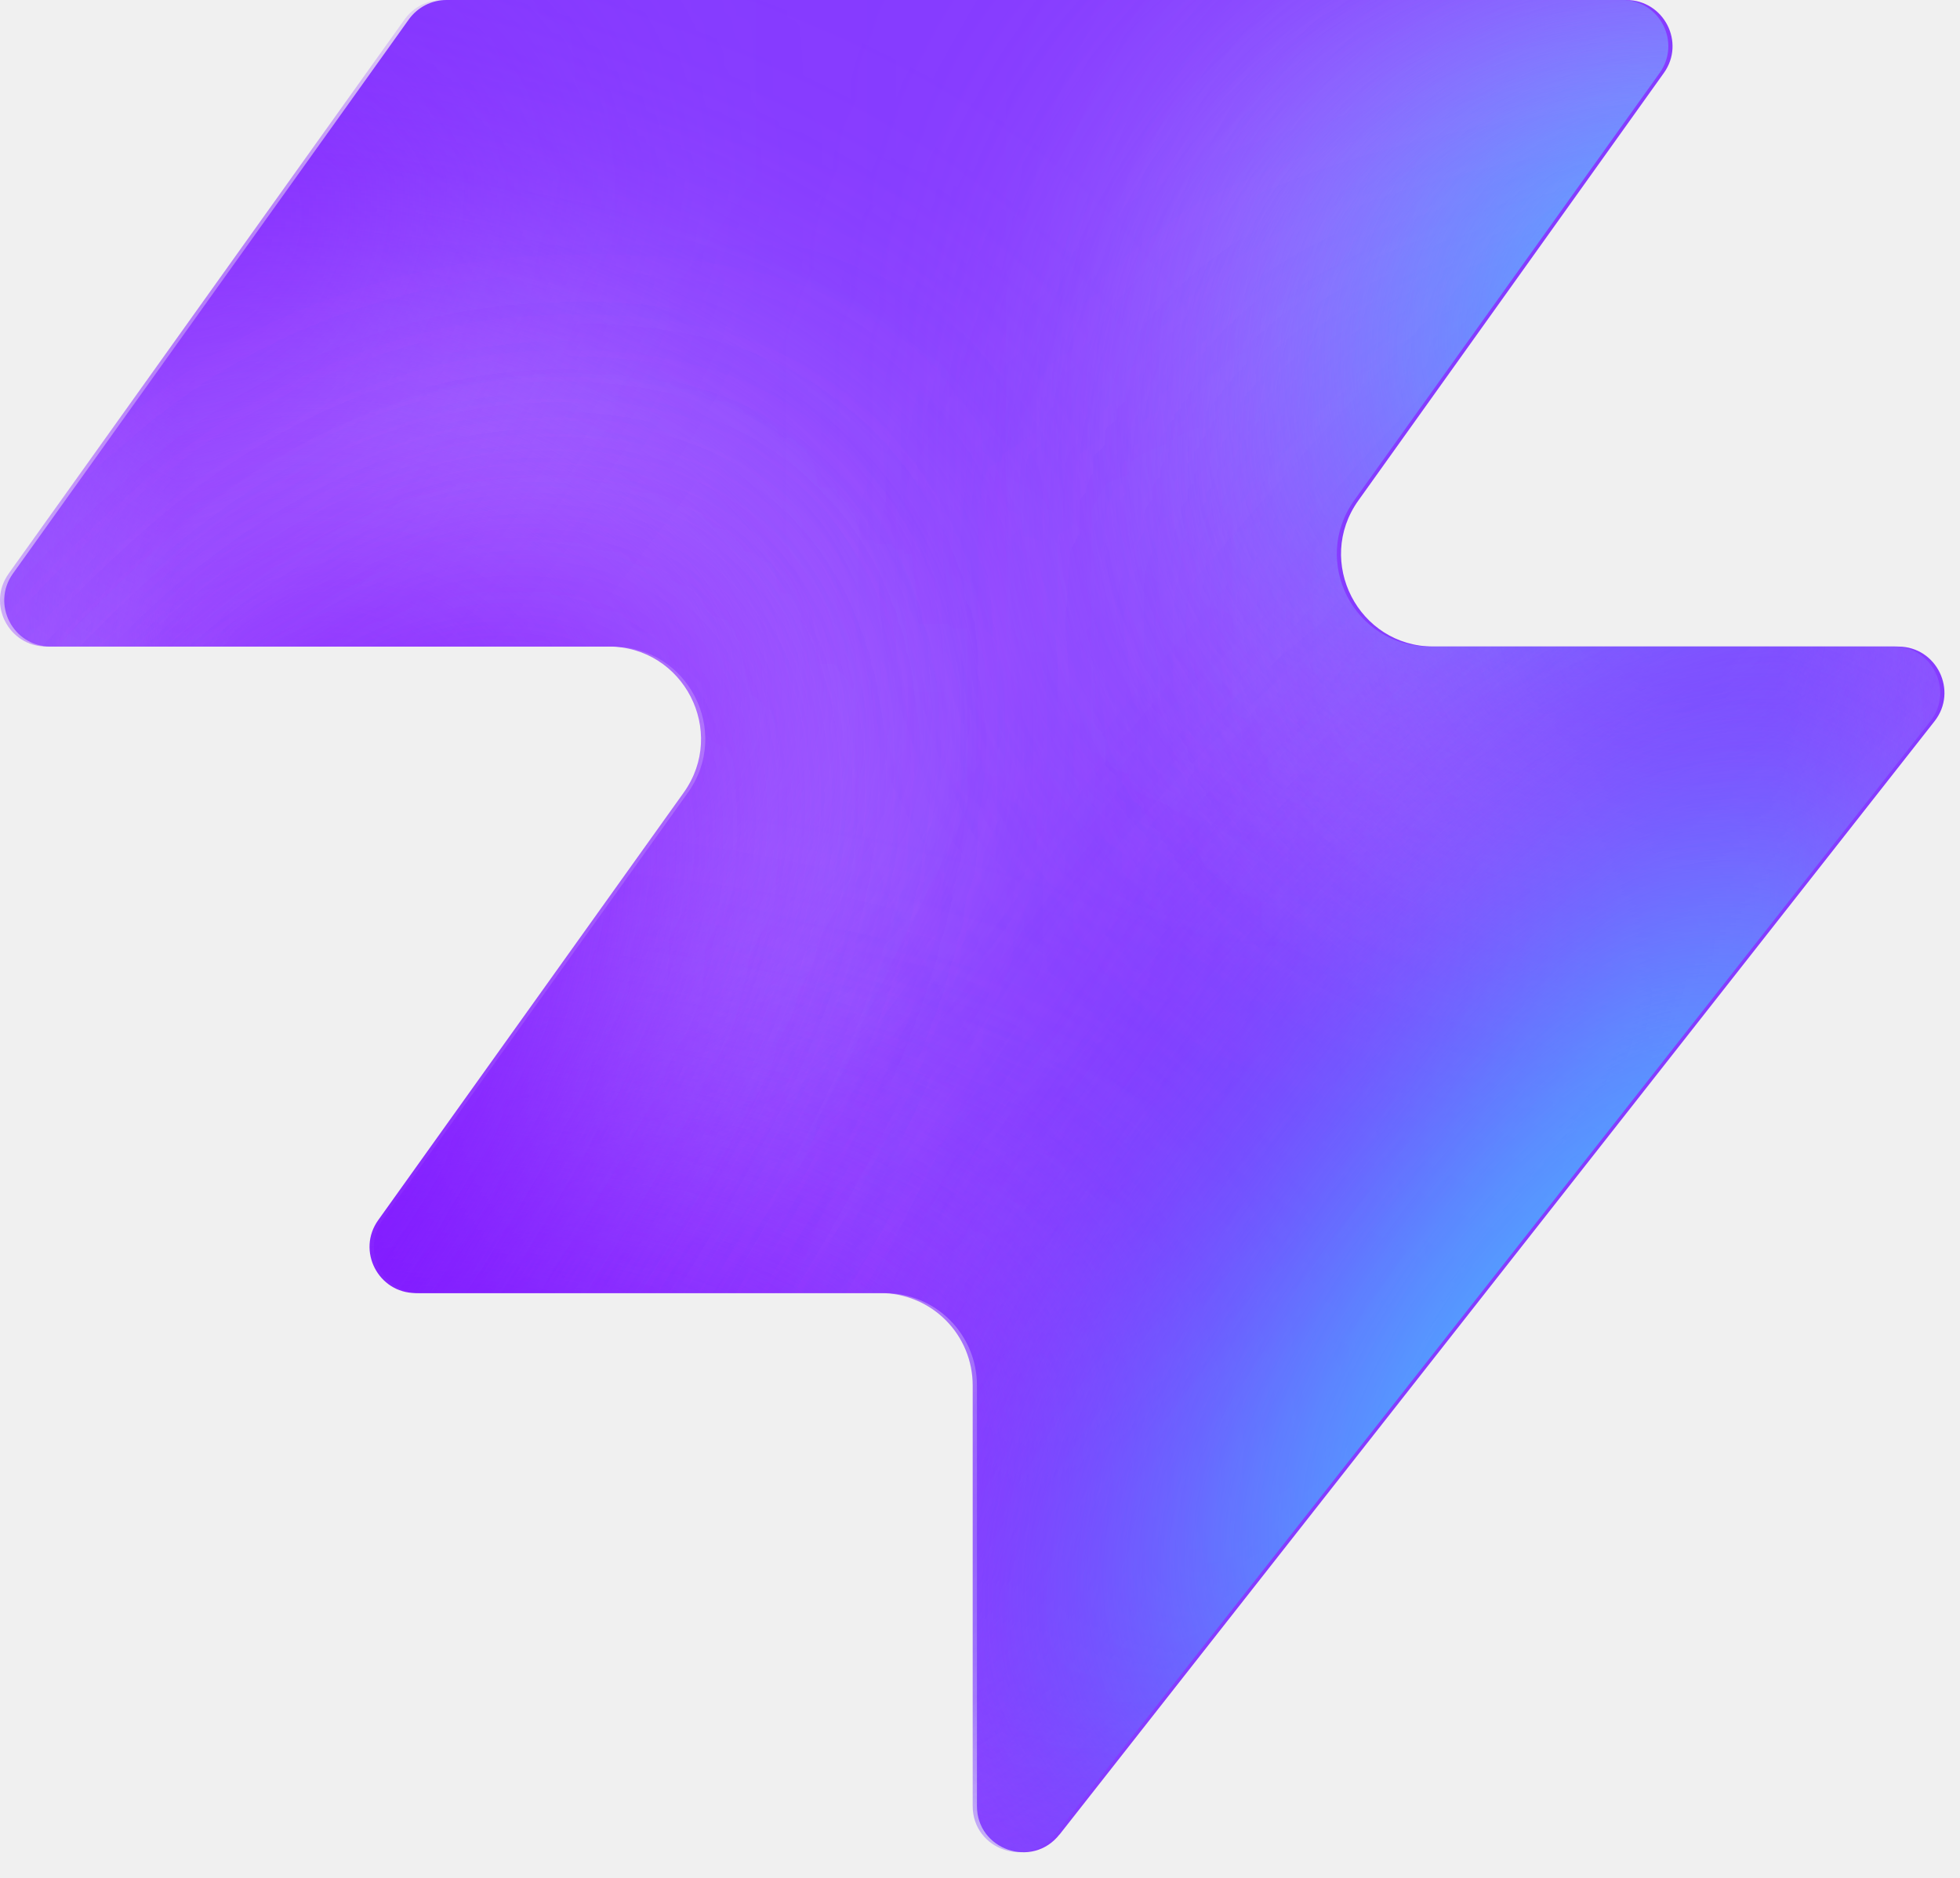
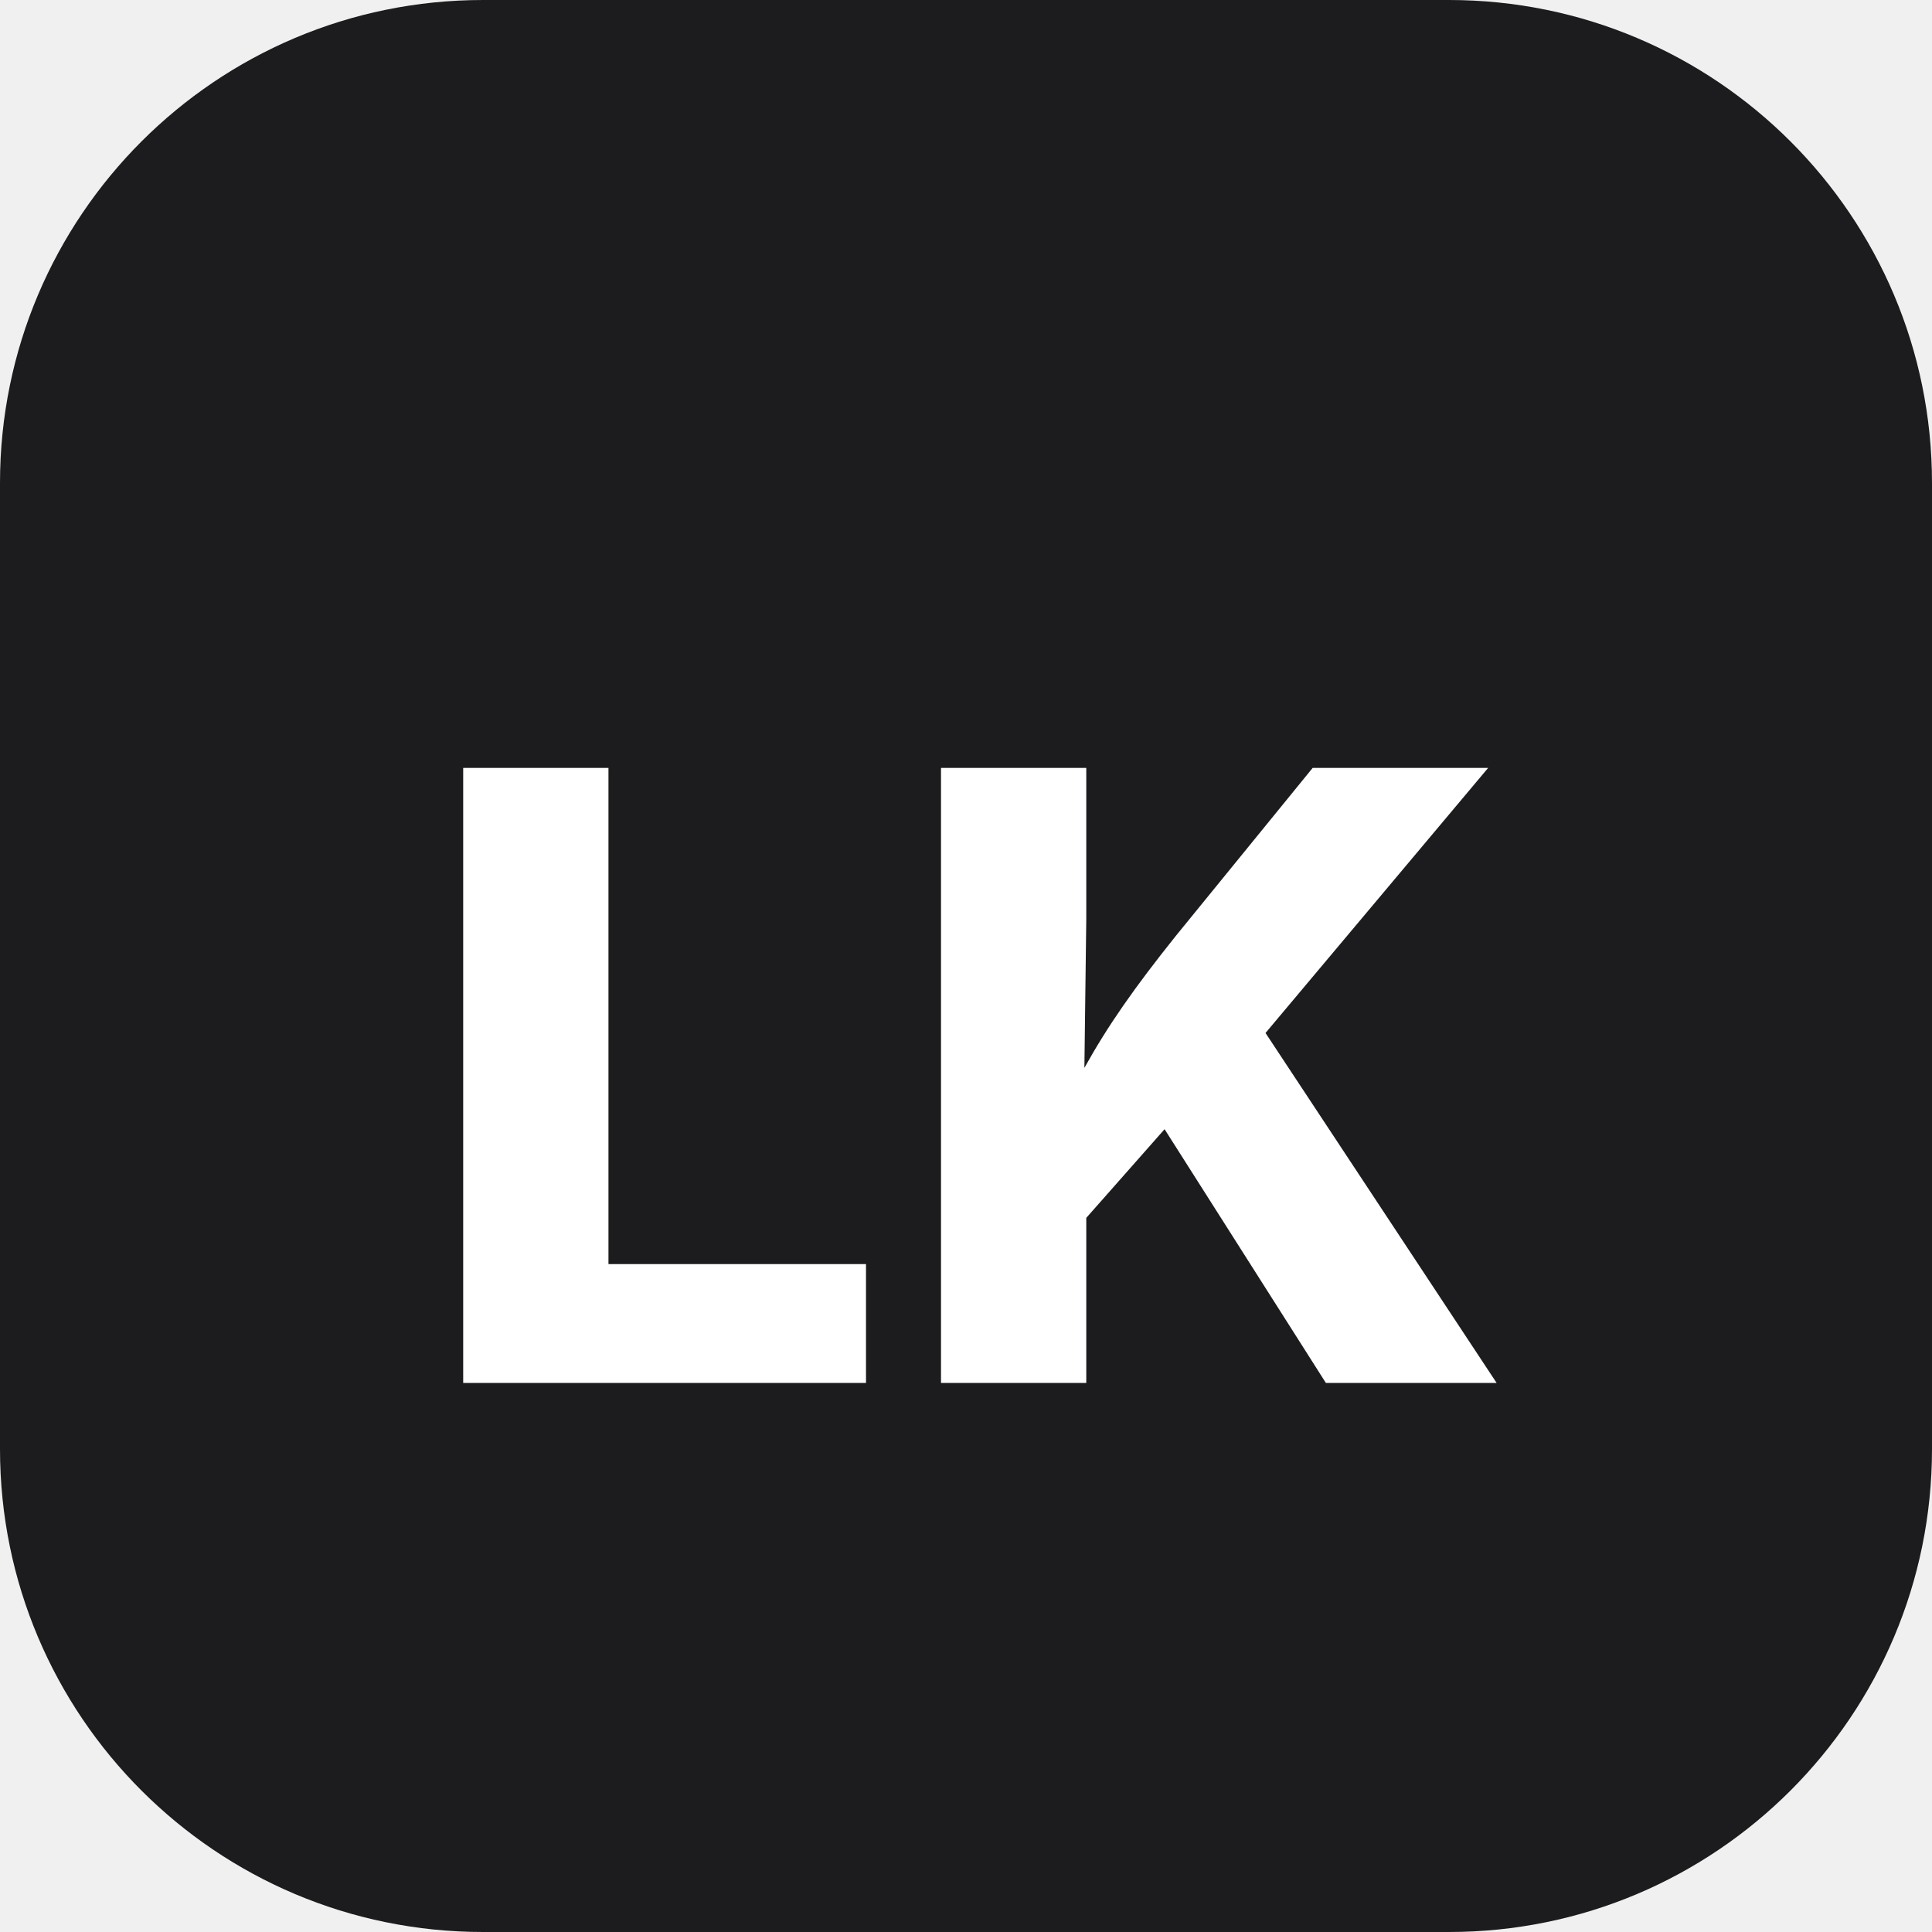
- <svg xmlns="http://www.w3.org/2000/svg" width="48" height="46" fill="none" viewBox="0 0 48 46">
-   <path fill="#863bff" d="M25.946 44.938c-.664.845-2.021.375-2.021-.698V33.937a2.26 2.26 0 0 0-2.262-2.262H10.287c-.92 0-1.456-1.04-.92-1.788l7.48-10.471c1.07-1.497 0-3.578-1.842-3.578H1.237c-.92 0-1.456-1.04-.92-1.788L10.013.474c.214-.297.556-.474.92-.474h28.894c.92 0 1.456 1.04.92 1.788l-7.48 10.471c-1.07 1.498 0 3.579 1.842 3.579h11.377c.943 0 1.473 1.088.89 1.83L25.947 44.94z" style="fill:#863bff;fill:color(display-p3 .525 .23 1);fill-opacity:1" />
-   <mask id="a" width="48" height="46" x="0" y="0" maskUnits="userSpaceOnUse" style="mask-type:alpha">
-     <path fill="#000" d="M25.842 44.938c-.664.844-2.021.375-2.021-.698V33.937a2.26 2.26 0 0 0-2.262-2.262H10.183c-.92 0-1.456-1.04-.92-1.788l7.48-10.471c1.07-1.498 0-3.579-1.842-3.579H1.133c-.92 0-1.456-1.04-.92-1.787L9.91.473c.214-.297.556-.474.92-.474h28.894c.92 0 1.456 1.04.92 1.788l-7.48 10.471c-1.07 1.498 0 3.578 1.842 3.578h11.377c.943 0 1.473 1.088.89 1.832L25.843 44.94z" style="fill:#000;fill-opacity:1" />
-   </mask>
-   <g mask="url(#a)">
-     <g filter="url(#b)">
-       <ellipse cx="5.508" cy="14.704" fill="#ede6ff" rx="5.508" ry="14.704" style="fill:#ede6ff;fill:color(display-p3 .927 .903 1);fill-opacity:1" transform="matrix(.00324 1 1 -.00324 -4.47 31.516)" />
-     </g>
-     <g filter="url(#c)">
-       <ellipse cx="10.399" cy="29.851" fill="#ede6ff" rx="10.399" ry="29.851" style="fill:#ede6ff;fill:color(display-p3 .927 .903 1);fill-opacity:1" transform="matrix(.00324 1 1 -.00324 -39.328 7.883)" />
-     </g>
-     <g filter="url(#d)">
-       <ellipse cx="5.508" cy="30.487" fill="#7e14ff" rx="5.508" ry="30.487" style="fill:#7e14ff;fill:color(display-p3 .492 .077 1);fill-opacity:1" transform="rotate(89.814 -25.913 -14.639)scale(1 -1)" />
-     </g>
-     <g filter="url(#e)">
-       <ellipse cx="5.508" cy="30.599" fill="#7e14ff" rx="5.508" ry="30.599" style="fill:#7e14ff;fill:color(display-p3 .492 .077 1);fill-opacity:1" transform="rotate(89.814 -32.644 -3.334)scale(1 -1)" />
-     </g>
-     <g filter="url(#f)">
-       <ellipse cx="5.508" cy="30.599" fill="#7e14ff" rx="5.508" ry="30.599" style="fill:#7e14ff;fill:color(display-p3 .492 .077 1);fill-opacity:1" transform="matrix(.00324 1 1 -.00324 -34.34 30.47)" />
-     </g>
-     <g filter="url(#g)">
-       <ellipse cx="14.072" cy="22.078" fill="#ede6ff" rx="14.072" ry="22.078" style="fill:#ede6ff;fill:color(display-p3 .927 .903 1);fill-opacity:1" transform="rotate(93.35 24.506 48.493)scale(-1 1)" />
-     </g>
-     <g filter="url(#h)">
-       <ellipse cx="3.47" cy="21.501" fill="#7e14ff" rx="3.47" ry="21.501" style="fill:#7e14ff;fill:color(display-p3 .492 .077 1);fill-opacity:1" transform="rotate(89.009 28.708 47.59)scale(-1 1)" />
-     </g>
-     <g filter="url(#i)">
-       <ellipse cx="3.47" cy="21.501" fill="#7e14ff" rx="3.47" ry="21.501" style="fill:#7e14ff;fill:color(display-p3 .492 .077 1);fill-opacity:1" transform="rotate(89.009 28.708 47.59)scale(-1 1)" />
-     </g>
-     <g filter="url(#j)">
-       <ellipse cx=".387" cy="8.972" fill="#7e14ff" rx="4.407" ry="29.108" style="fill:#7e14ff;fill:color(display-p3 .492 .077 1);fill-opacity:1" transform="rotate(39.51 .387 8.972)" />
-     </g>
-     <g filter="url(#k)">
-       <ellipse cx="47.523" cy="-6.092" fill="#7e14ff" rx="4.407" ry="29.108" style="fill:#7e14ff;fill:color(display-p3 .492 .077 1);fill-opacity:1" transform="rotate(37.892 47.523 -6.092)" />
-     </g>
-     <g filter="url(#l)">
-       <ellipse cx="41.412" cy="6.333" fill="#47bfff" rx="5.971" ry="9.665" style="fill:#47bfff;fill:color(display-p3 .28 .748 1);fill-opacity:1" transform="rotate(37.892 41.412 6.333)" />
-     </g>
-     <g filter="url(#m)">
-       <ellipse cx="-1.879" cy="38.332" fill="#7e14ff" rx="4.407" ry="29.108" style="fill:#7e14ff;fill:color(display-p3 .492 .077 1);fill-opacity:1" transform="rotate(37.892 -1.88 38.332)" />
-     </g>
-     <g filter="url(#n)">
-       <ellipse cx="-1.879" cy="38.332" fill="#7e14ff" rx="4.407" ry="29.108" style="fill:#7e14ff;fill:color(display-p3 .492 .077 1);fill-opacity:1" transform="rotate(37.892 -1.88 38.332)" />
-     </g>
-     <g filter="url(#o)">
-       <ellipse cx="35.651" cy="29.907" fill="#7e14ff" rx="4.407" ry="29.108" style="fill:#7e14ff;fill:color(display-p3 .492 .077 1);fill-opacity:1" transform="rotate(37.892 35.651 29.907)" />
-     </g>
-     <g filter="url(#p)">
-       <ellipse cx="38.418" cy="32.4" fill="#47bfff" rx="5.971" ry="15.297" style="fill:#47bfff;fill:color(display-p3 .28 .748 1);fill-opacity:1" transform="rotate(37.892 38.418 32.4)" />
-     </g>
-   </g>
-   <defs>
-     <filter id="b" width="60.045" height="41.654" x="-19.77" y="16.149" color-interpolation-filters="sRGB" filterUnits="userSpaceOnUse">
-       <feFlood flood-opacity="0" result="BackgroundImageFix" />
-       <feBlend in="SourceGraphic" in2="BackgroundImageFix" result="shape" />
-       <feGaussianBlur result="effect1_foregroundBlur_2002_17158" stdDeviation="7.659" />
-     </filter>
-     <filter id="c" width="90.34" height="51.437" x="-54.613" y="-7.533" color-interpolation-filters="sRGB" filterUnits="userSpaceOnUse">
-       <feFlood flood-opacity="0" result="BackgroundImageFix" />
-       <feBlend in="SourceGraphic" in2="BackgroundImageFix" result="shape" />
-       <feGaussianBlur result="effect1_foregroundBlur_2002_17158" stdDeviation="7.659" />
-     </filter>
-     <filter id="d" width="79.355" height="29.4" x="-49.64" y="2.03" color-interpolation-filters="sRGB" filterUnits="userSpaceOnUse">
-       <feFlood flood-opacity="0" result="BackgroundImageFix" />
-       <feBlend in="SourceGraphic" in2="BackgroundImageFix" result="shape" />
-       <feGaussianBlur result="effect1_foregroundBlur_2002_17158" stdDeviation="4.596" />
-     </filter>
-     <filter id="e" width="79.579" height="29.4" x="-45.045" y="20.029" color-interpolation-filters="sRGB" filterUnits="userSpaceOnUse">
-       <feFlood flood-opacity="0" result="BackgroundImageFix" />
-       <feBlend in="SourceGraphic" in2="BackgroundImageFix" result="shape" />
-       <feGaussianBlur result="effect1_foregroundBlur_2002_17158" stdDeviation="4.596" />
-     </filter>
-     <filter id="f" width="79.579" height="29.4" x="-43.513" y="21.178" color-interpolation-filters="sRGB" filterUnits="userSpaceOnUse">
-       <feFlood flood-opacity="0" result="BackgroundImageFix" />
-       <feBlend in="SourceGraphic" in2="BackgroundImageFix" result="shape" />
-       <feGaussianBlur result="effect1_foregroundBlur_2002_17158" stdDeviation="4.596" />
-     </filter>
-     <filter id="g" width="74.749" height="58.852" x="15.756" y="-17.901" color-interpolation-filters="sRGB" filterUnits="userSpaceOnUse">
-       <feFlood flood-opacity="0" result="BackgroundImageFix" />
-       <feBlend in="SourceGraphic" in2="BackgroundImageFix" result="shape" />
-       <feGaussianBlur result="effect1_foregroundBlur_2002_17158" stdDeviation="7.659" />
-     </filter>
-     <filter id="h" width="61.377" height="25.362" x="23.548" y="2.284" color-interpolation-filters="sRGB" filterUnits="userSpaceOnUse">
-       <feFlood flood-opacity="0" result="BackgroundImageFix" />
-       <feBlend in="SourceGraphic" in2="BackgroundImageFix" result="shape" />
-       <feGaussianBlur result="effect1_foregroundBlur_2002_17158" stdDeviation="4.596" />
-     </filter>
-     <filter id="i" width="61.377" height="25.362" x="23.548" y="2.284" color-interpolation-filters="sRGB" filterUnits="userSpaceOnUse">
-       <feFlood flood-opacity="0" result="BackgroundImageFix" />
-       <feBlend in="SourceGraphic" in2="BackgroundImageFix" result="shape" />
-       <feGaussianBlur result="effect1_foregroundBlur_2002_17158" stdDeviation="4.596" />
-     </filter>
-     <filter id="j" width="56.045" height="63.649" x="-27.636" y="-22.853" color-interpolation-filters="sRGB" filterUnits="userSpaceOnUse">
-       <feFlood flood-opacity="0" result="BackgroundImageFix" />
-       <feBlend in="SourceGraphic" in2="BackgroundImageFix" result="shape" />
-       <feGaussianBlur result="effect1_foregroundBlur_2002_17158" stdDeviation="4.596" />
-     </filter>
-     <filter id="k" width="54.814" height="64.646" x="20.116" y="-38.415" color-interpolation-filters="sRGB" filterUnits="userSpaceOnUse">
-       <feFlood flood-opacity="0" result="BackgroundImageFix" />
-       <feBlend in="SourceGraphic" in2="BackgroundImageFix" result="shape" />
-       <feGaussianBlur result="effect1_foregroundBlur_2002_17158" stdDeviation="4.596" />
-     </filter>
-     <filter id="l" width="33.541" height="35.313" x="24.641" y="-11.323" color-interpolation-filters="sRGB" filterUnits="userSpaceOnUse">
-       <feFlood flood-opacity="0" result="BackgroundImageFix" />
-       <feBlend in="SourceGraphic" in2="BackgroundImageFix" result="shape" />
-       <feGaussianBlur result="effect1_foregroundBlur_2002_17158" stdDeviation="4.596" />
-     </filter>
-     <filter id="m" width="54.814" height="64.646" x="-29.286" y="6.009" color-interpolation-filters="sRGB" filterUnits="userSpaceOnUse">
-       <feFlood flood-opacity="0" result="BackgroundImageFix" />
-       <feBlend in="SourceGraphic" in2="BackgroundImageFix" result="shape" />
-       <feGaussianBlur result="effect1_foregroundBlur_2002_17158" stdDeviation="4.596" />
-     </filter>
-     <filter id="n" width="54.814" height="64.646" x="-29.286" y="6.009" color-interpolation-filters="sRGB" filterUnits="userSpaceOnUse">
-       <feFlood flood-opacity="0" result="BackgroundImageFix" />
-       <feBlend in="SourceGraphic" in2="BackgroundImageFix" result="shape" />
-       <feGaussianBlur result="effect1_foregroundBlur_2002_17158" stdDeviation="4.596" />
-     </filter>
-     <filter id="o" width="54.814" height="64.646" x="8.244" y="-2.416" color-interpolation-filters="sRGB" filterUnits="userSpaceOnUse">
-       <feFlood flood-opacity="0" result="BackgroundImageFix" />
-       <feBlend in="SourceGraphic" in2="BackgroundImageFix" result="shape" />
-       <feGaussianBlur result="effect1_foregroundBlur_2002_17158" stdDeviation="4.596" />
-     </filter>
-     <filter id="p" width="39.409" height="43.623" x="18.713" y="10.588" color-interpolation-filters="sRGB" filterUnits="userSpaceOnUse">
-       <feFlood flood-opacity="0" result="BackgroundImageFix" />
-       <feBlend in="SourceGraphic" in2="BackgroundImageFix" result="shape" />
-       <feGaussianBlur result="effect1_foregroundBlur_2002_17158" stdDeviation="4.596" />
-     </filter>
-   </defs>
+ <svg xmlns="http://www.w3.org/2000/svg" viewBox="0 0 32 32">
+   <rect width="32" height="32" rx="8" fill="#1c1c1e" />
+   <text x="50%" y="55%" dominant-baseline="middle" text-anchor="middle" fill="white" font-family="Inter, sans-serif" font-weight="800" font-size="14">LK</text>
</svg>
